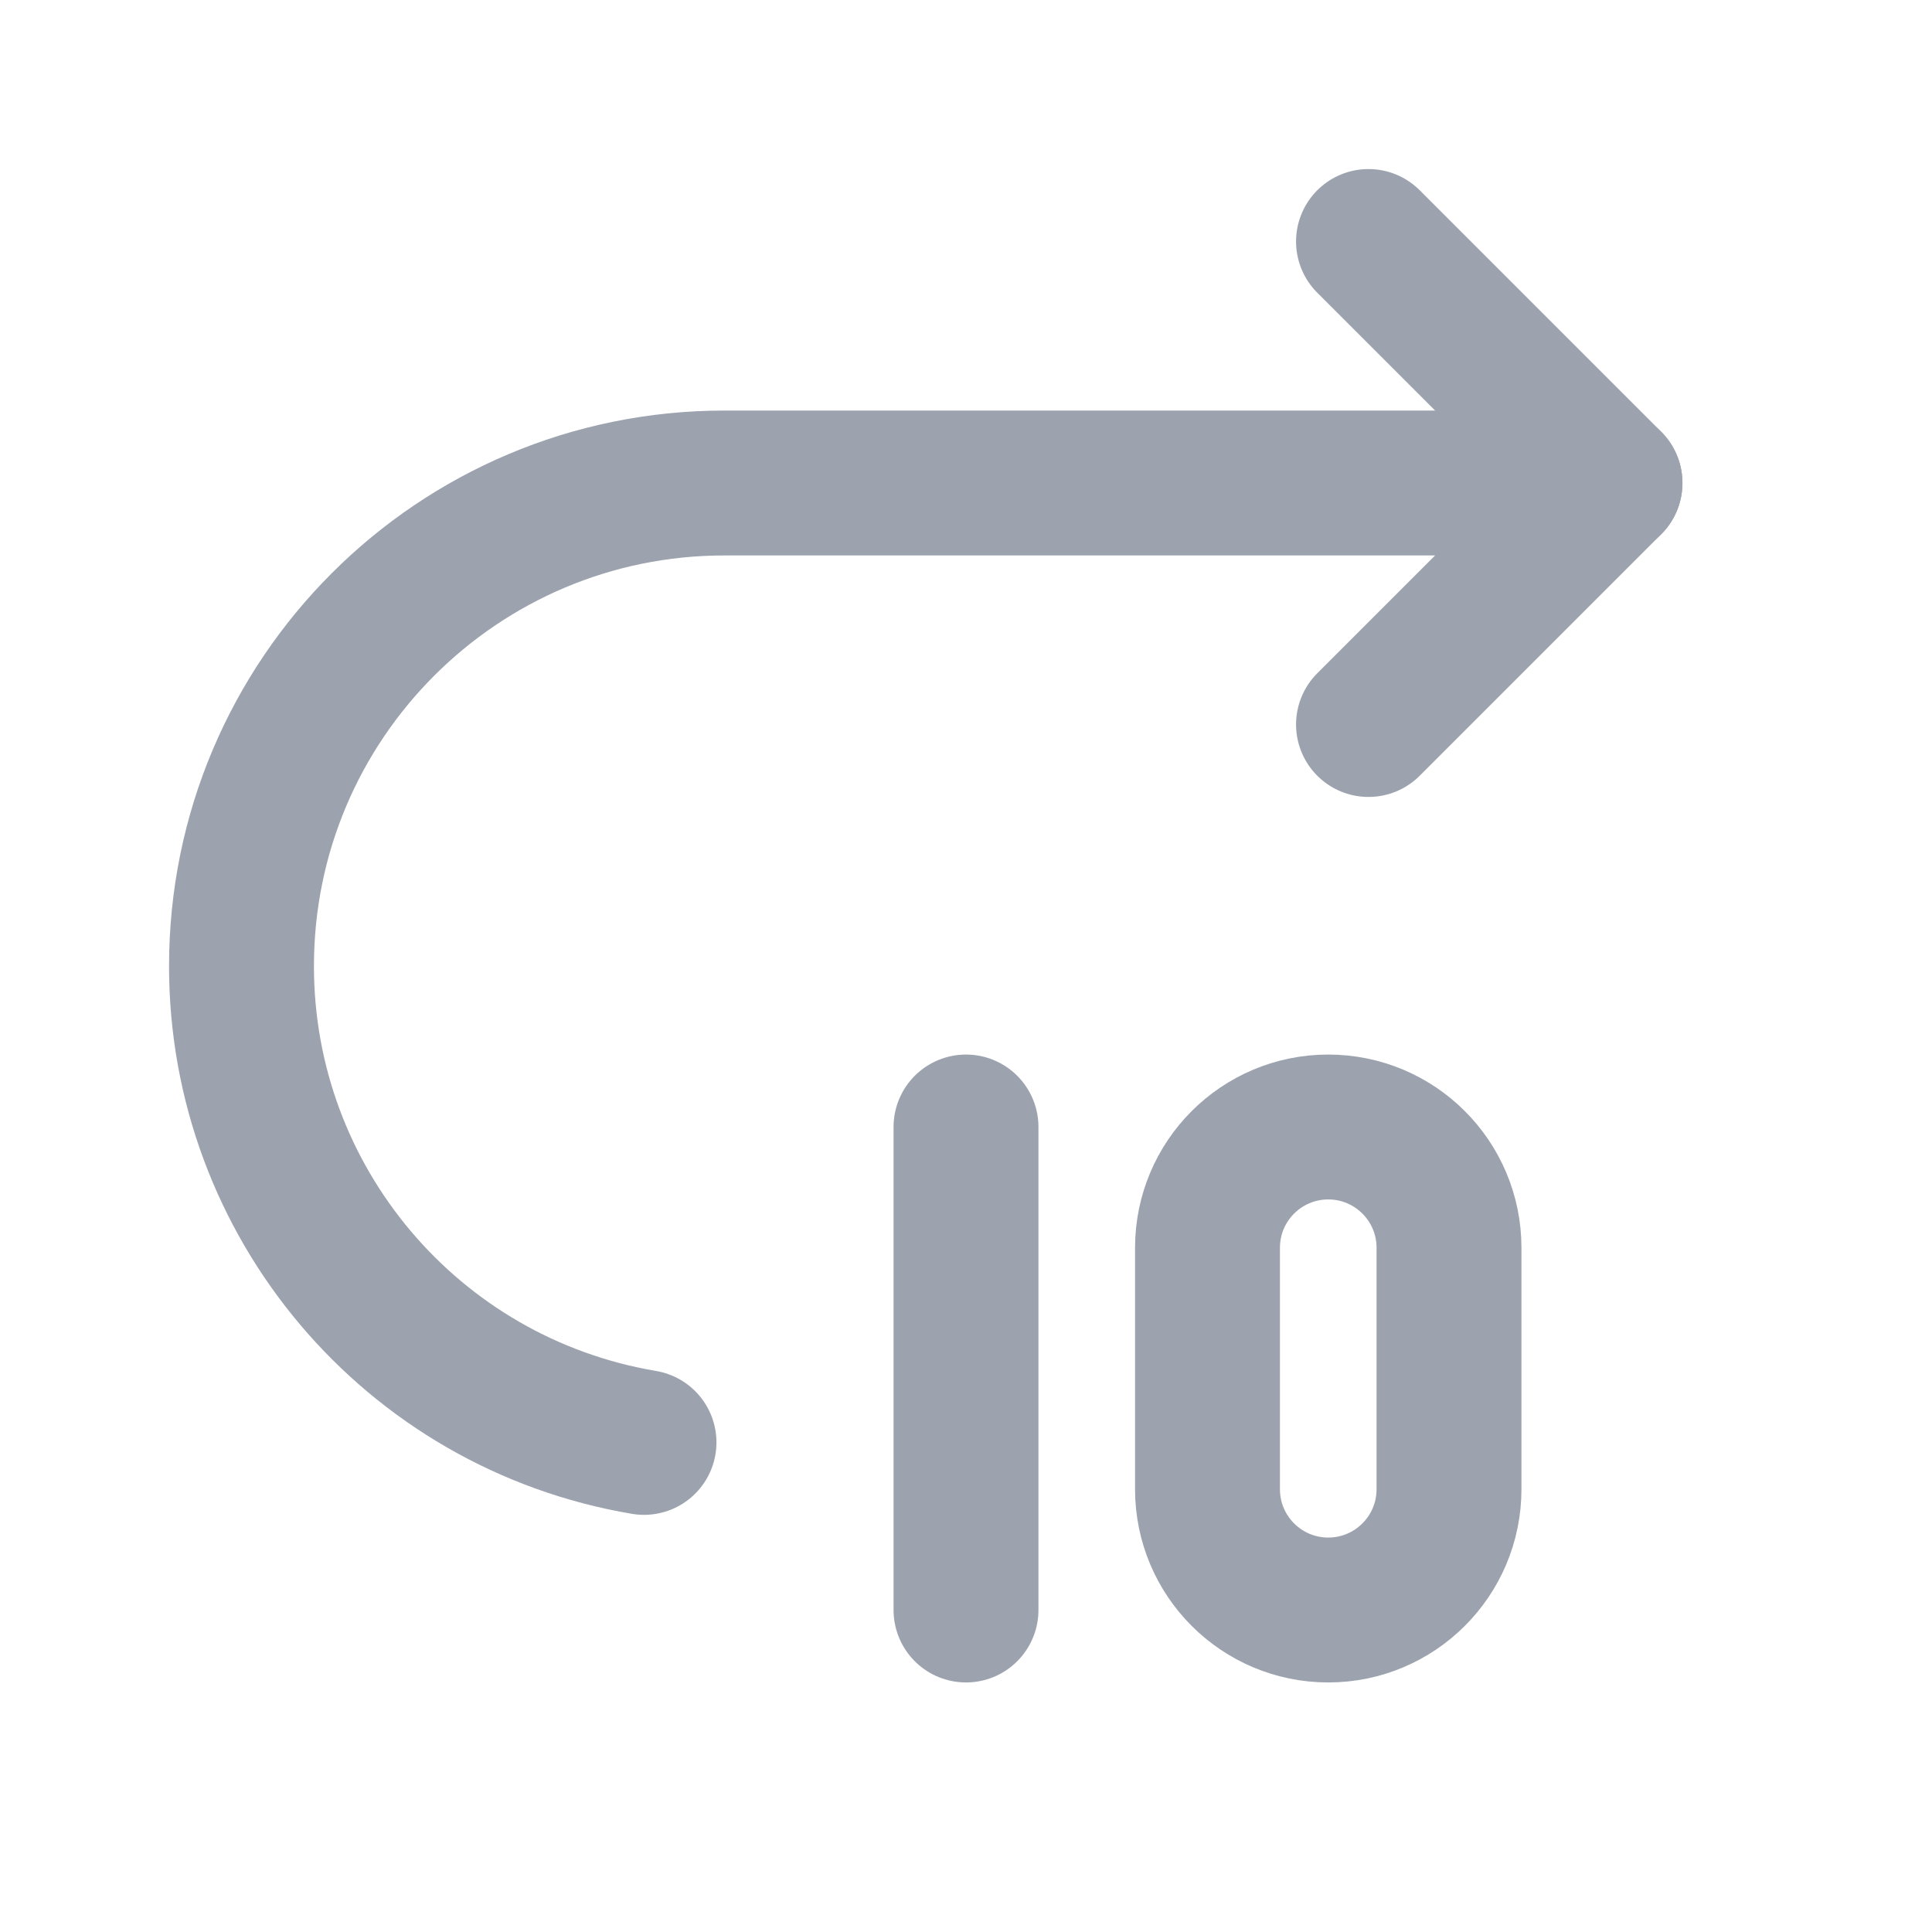
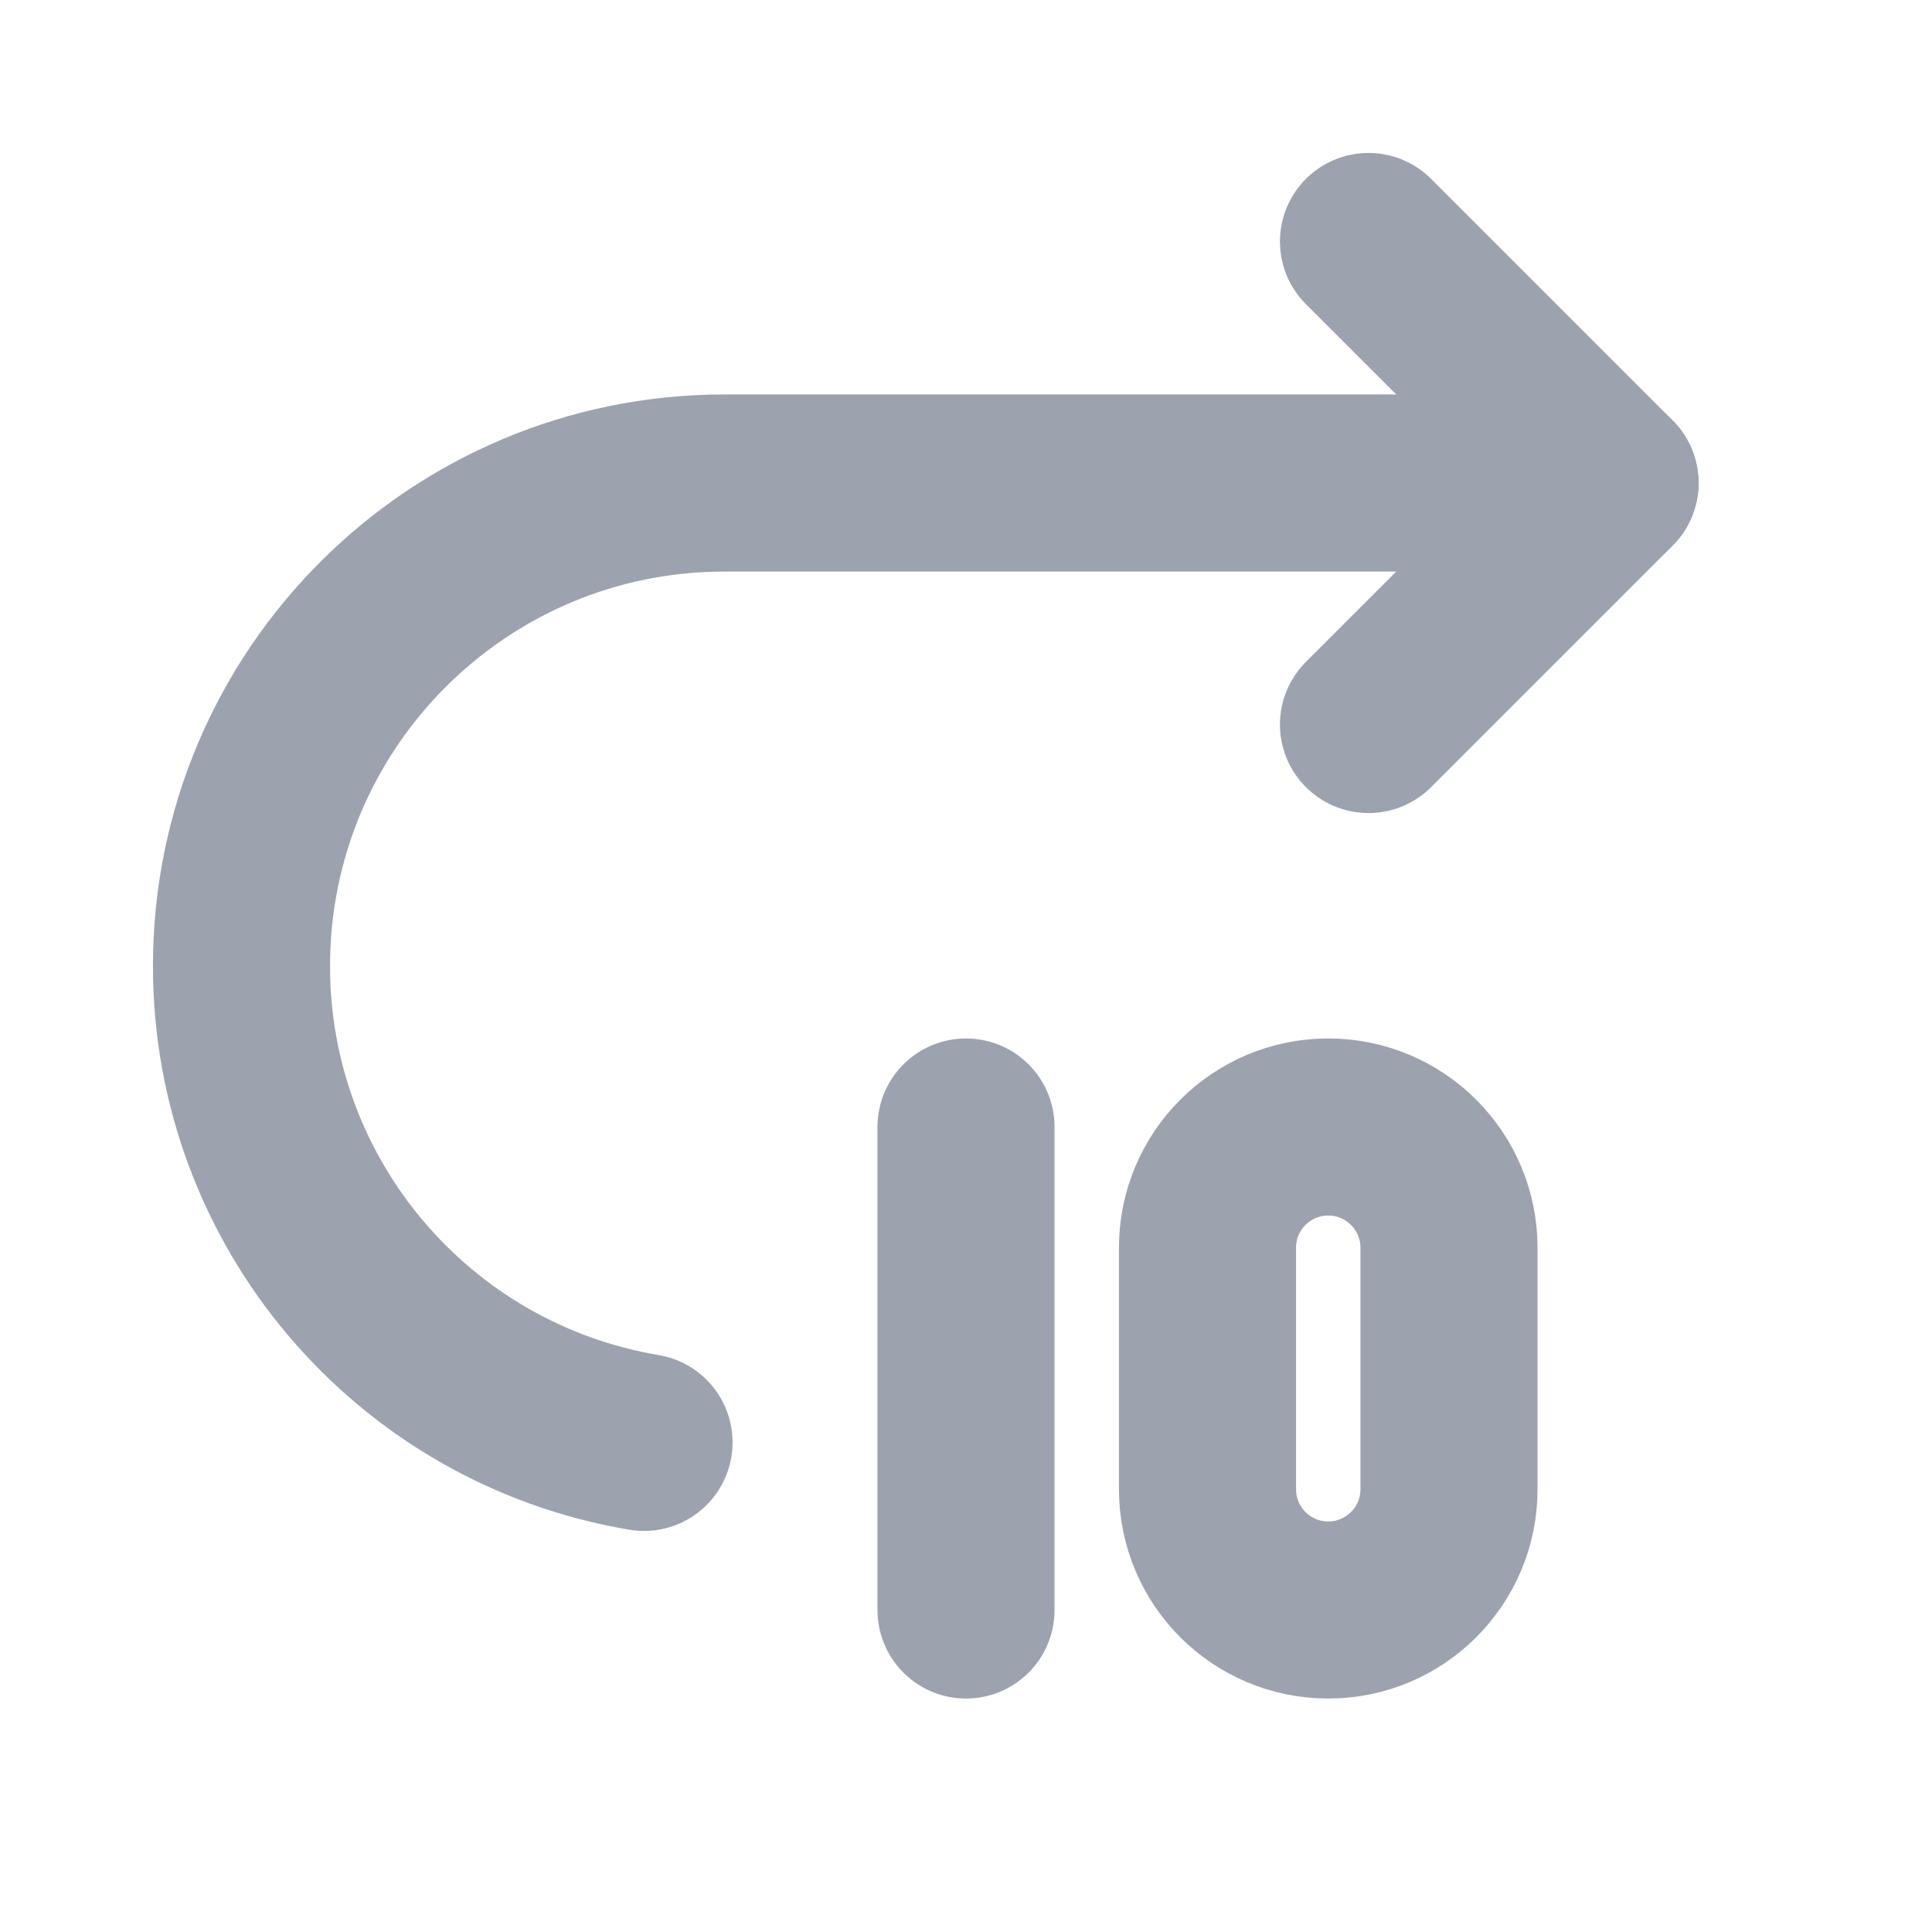
- <svg xmlns="http://www.w3.org/2000/svg" viewBox="0 0 24 24" fill="none" stroke="#9ca3af" stroke-width="1.8" stroke-linecap="round" stroke-linejoin="round">
+ <svg xmlns="http://www.w3.org/2000/svg" viewBox="0 0 24 24" fill="none" stroke="#9ca3af" stroke-width="2.2" stroke-linecap="round" stroke-linejoin="round">
  <path d="M17 9l3 -3l-3 -3" />
  <path d="M8 17.918a5.997 5.997 0 0 1 -5 -5.918a6 6 0 0 1 6 -6h11" />
  <path d="M12 14v6" />
  <path d="M15 15.5v3a1.5 1.5 0 0 0 3 0v-3a1.5 1.5 0 0 0 -3 0" />
</svg>
